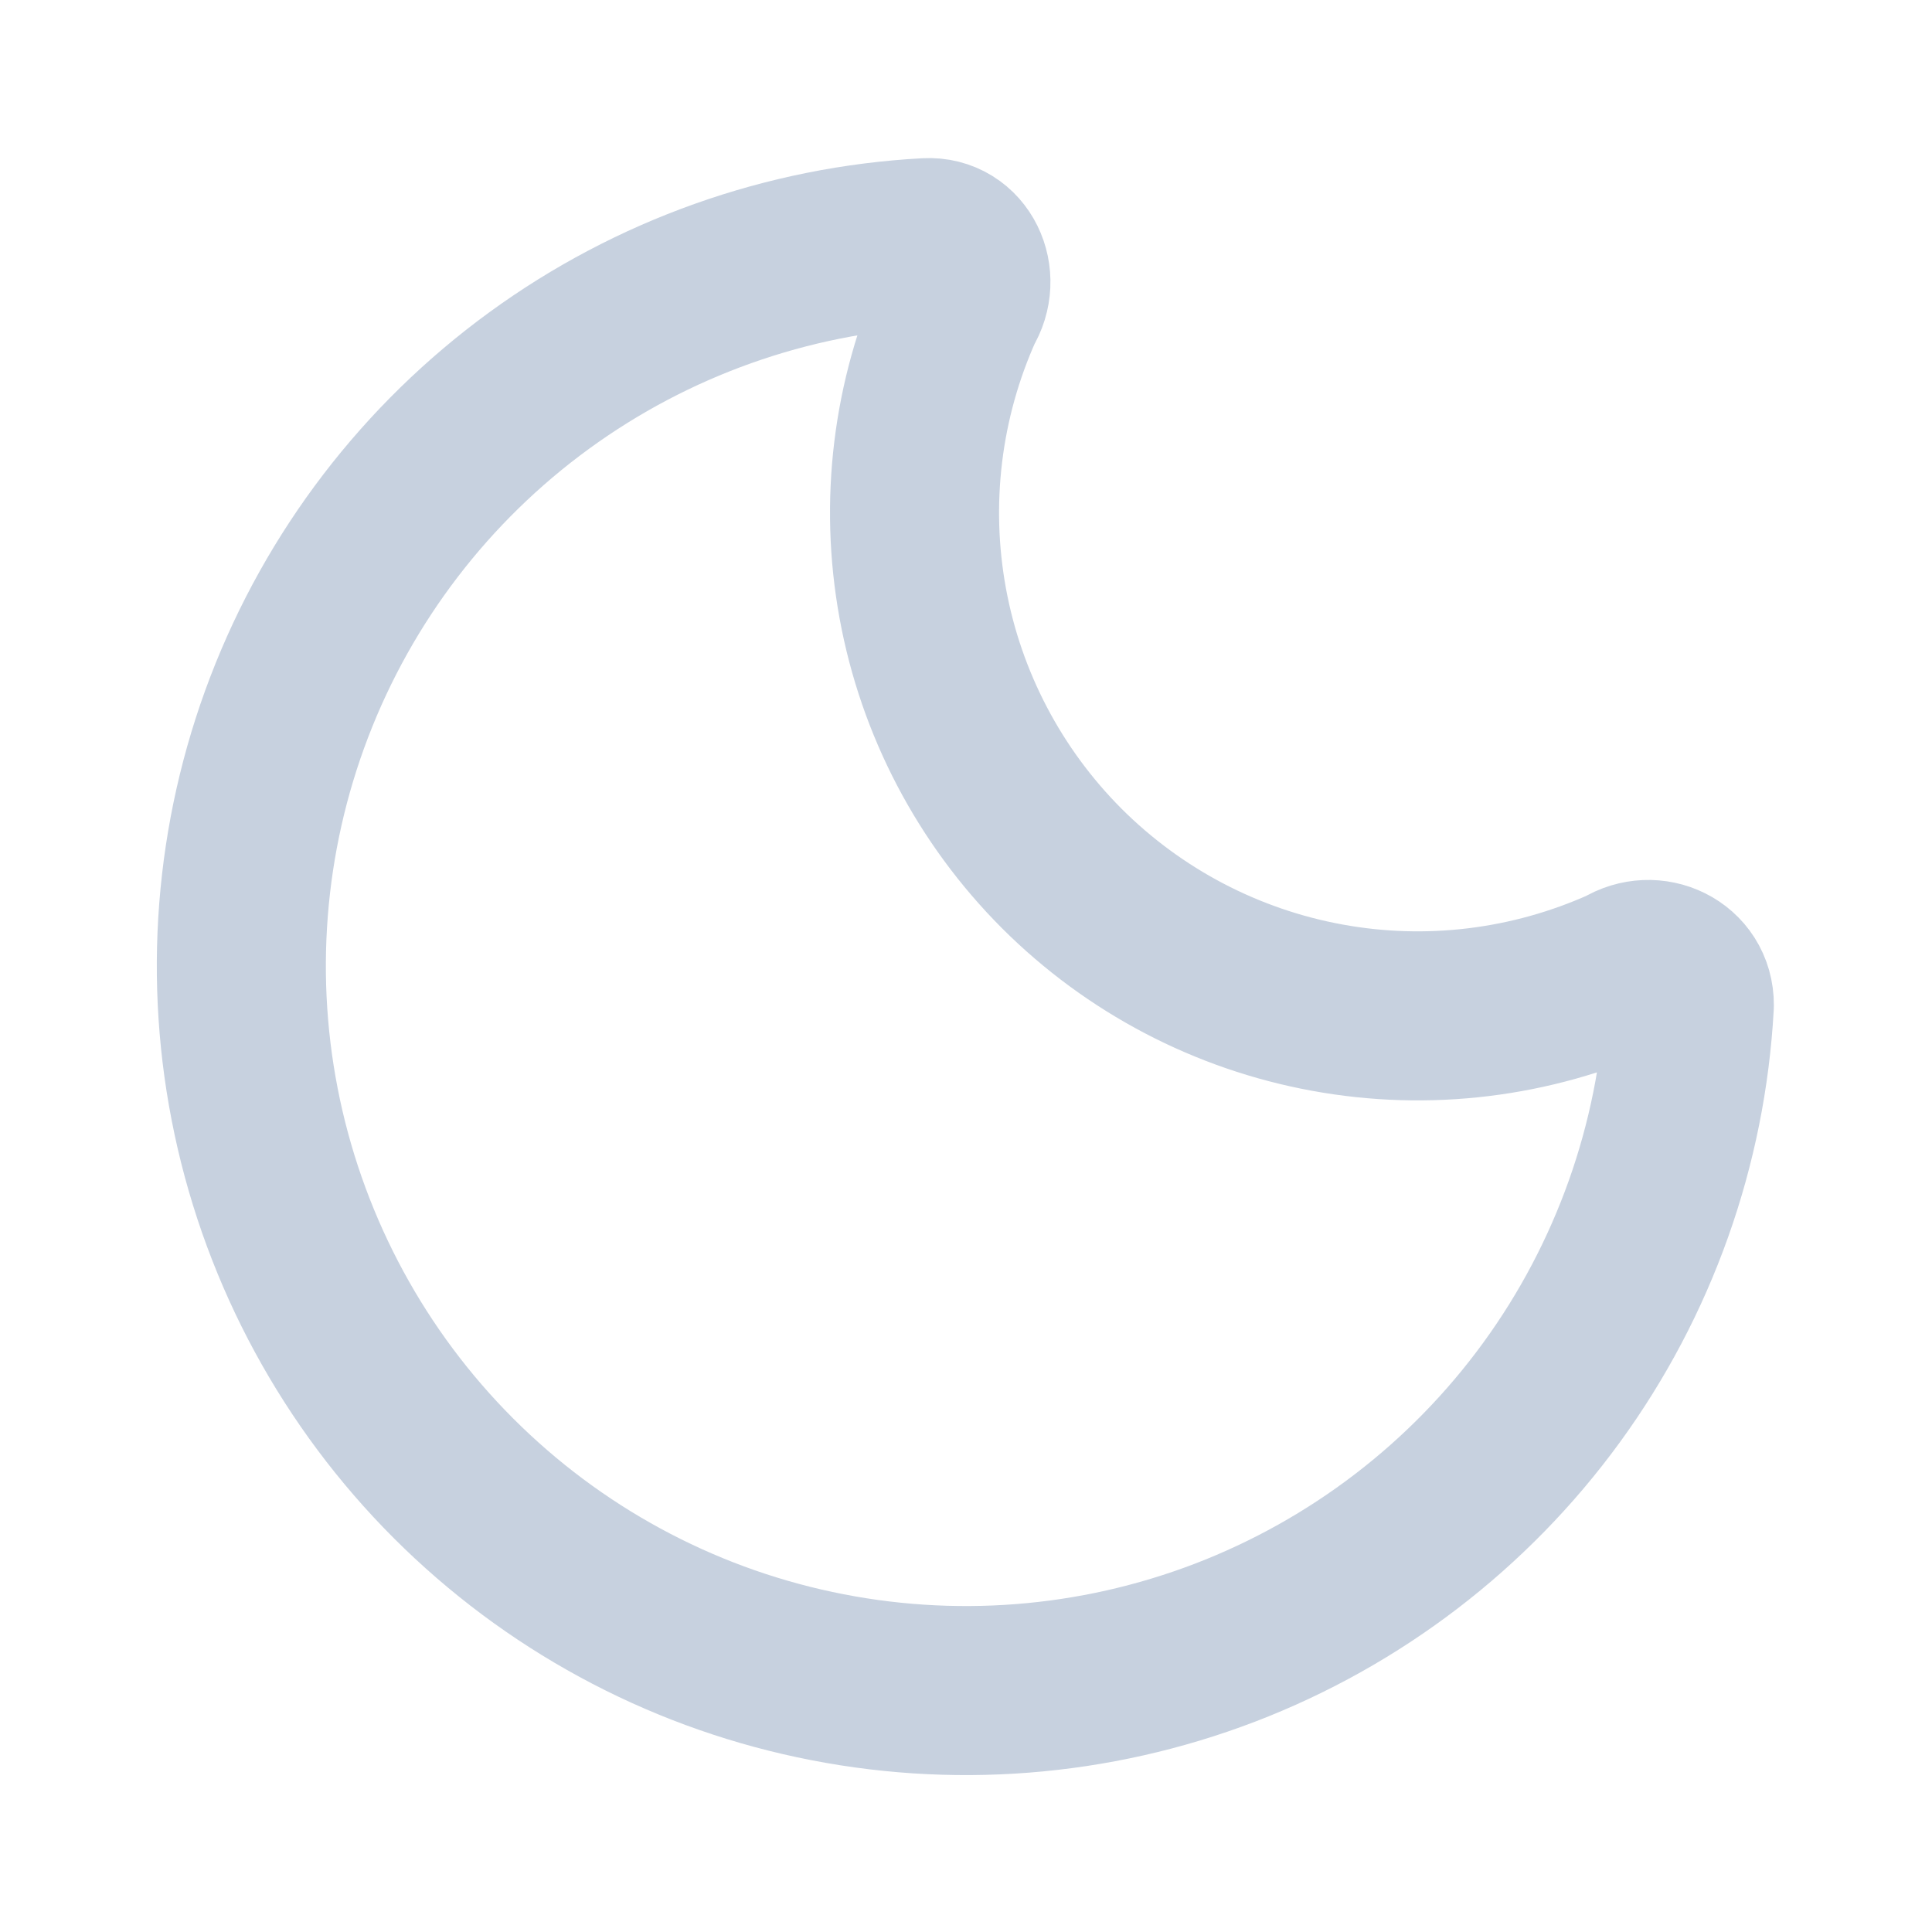
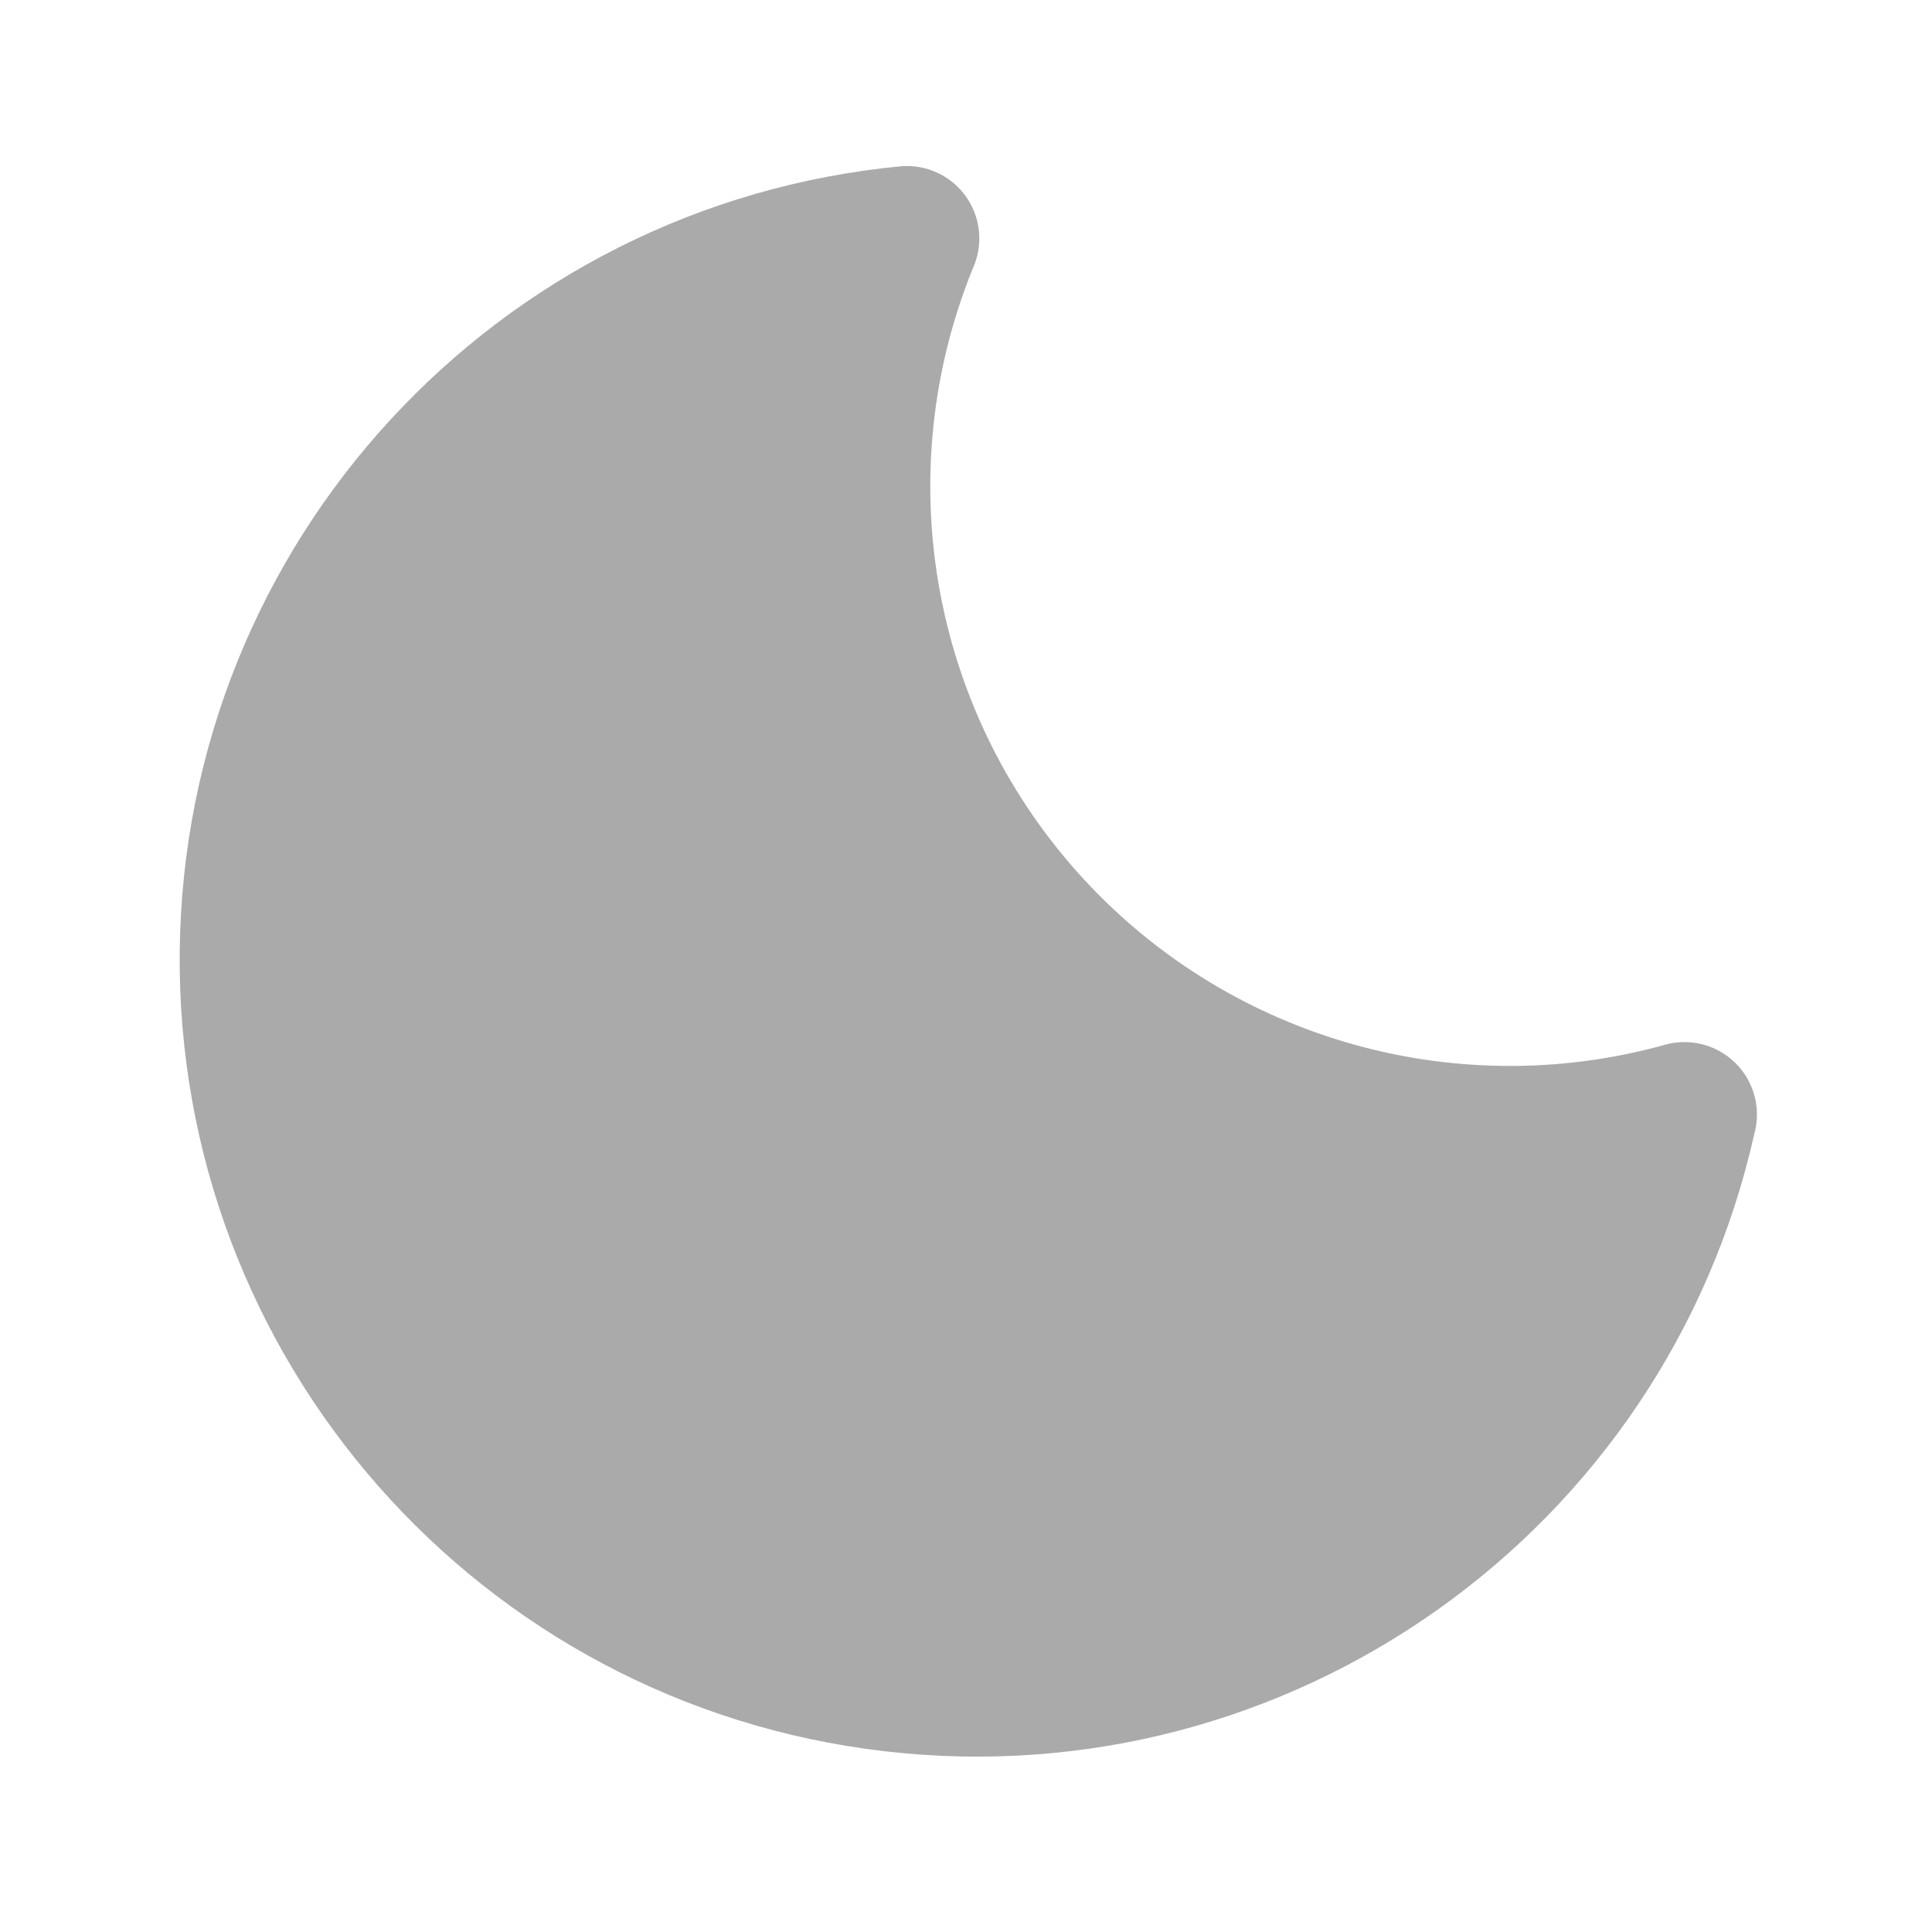
- <svg xmlns="http://www.w3.org/2000/svg" preserveAspectRatio="none" overflow="visible" style="display: block;" width="20" height="20" viewBox="0 0 20 20" fill="none">
-   <g id="Lucide / moon Â· åæ¢æ·±è²">
-     <path id="Vector" d="M17.488 10.405C17.409 11.852 16.914 13.245 16.061 14.416C15.208 15.587 14.034 16.486 12.681 17.005C11.328 17.523 9.854 17.638 8.436 17.336C7.019 17.035 5.72 16.329 4.695 15.304C3.671 14.28 2.965 12.98 2.663 11.563C2.361 10.146 2.476 8.672 2.994 7.319C3.512 5.966 4.411 4.792 5.582 3.939C6.753 3.086 8.147 2.59 9.593 2.512C9.931 2.493 10.107 2.878 9.928 3.165C9.493 4.129 9.362 5.203 9.552 6.244C9.742 7.285 10.245 8.243 10.992 8.991C11.741 9.739 12.699 10.241 13.739 10.431C14.78 10.622 15.854 10.49 16.818 10.055C17.105 9.876 17.49 10.052 17.488 10.405Z" stroke-width="1.75" stroke-linecap="round" stroke-linejoin="round" stroke="#C7D1DF" />
-   </g>
+ <svg xmlns="http://www.w3.org/2000/svg" width="20" height="20" viewBox="0 0 20 20">
+   <path fill="#AAAAAA" d="M9.34 1.72a.75.75 0 0 1 .73 1.06 6 6 0 0 0 7.15 8.04.75.75 0 0 1 .94.92A8.25 8.25 0 1 1 9.34 1.72Z" />
</svg>
